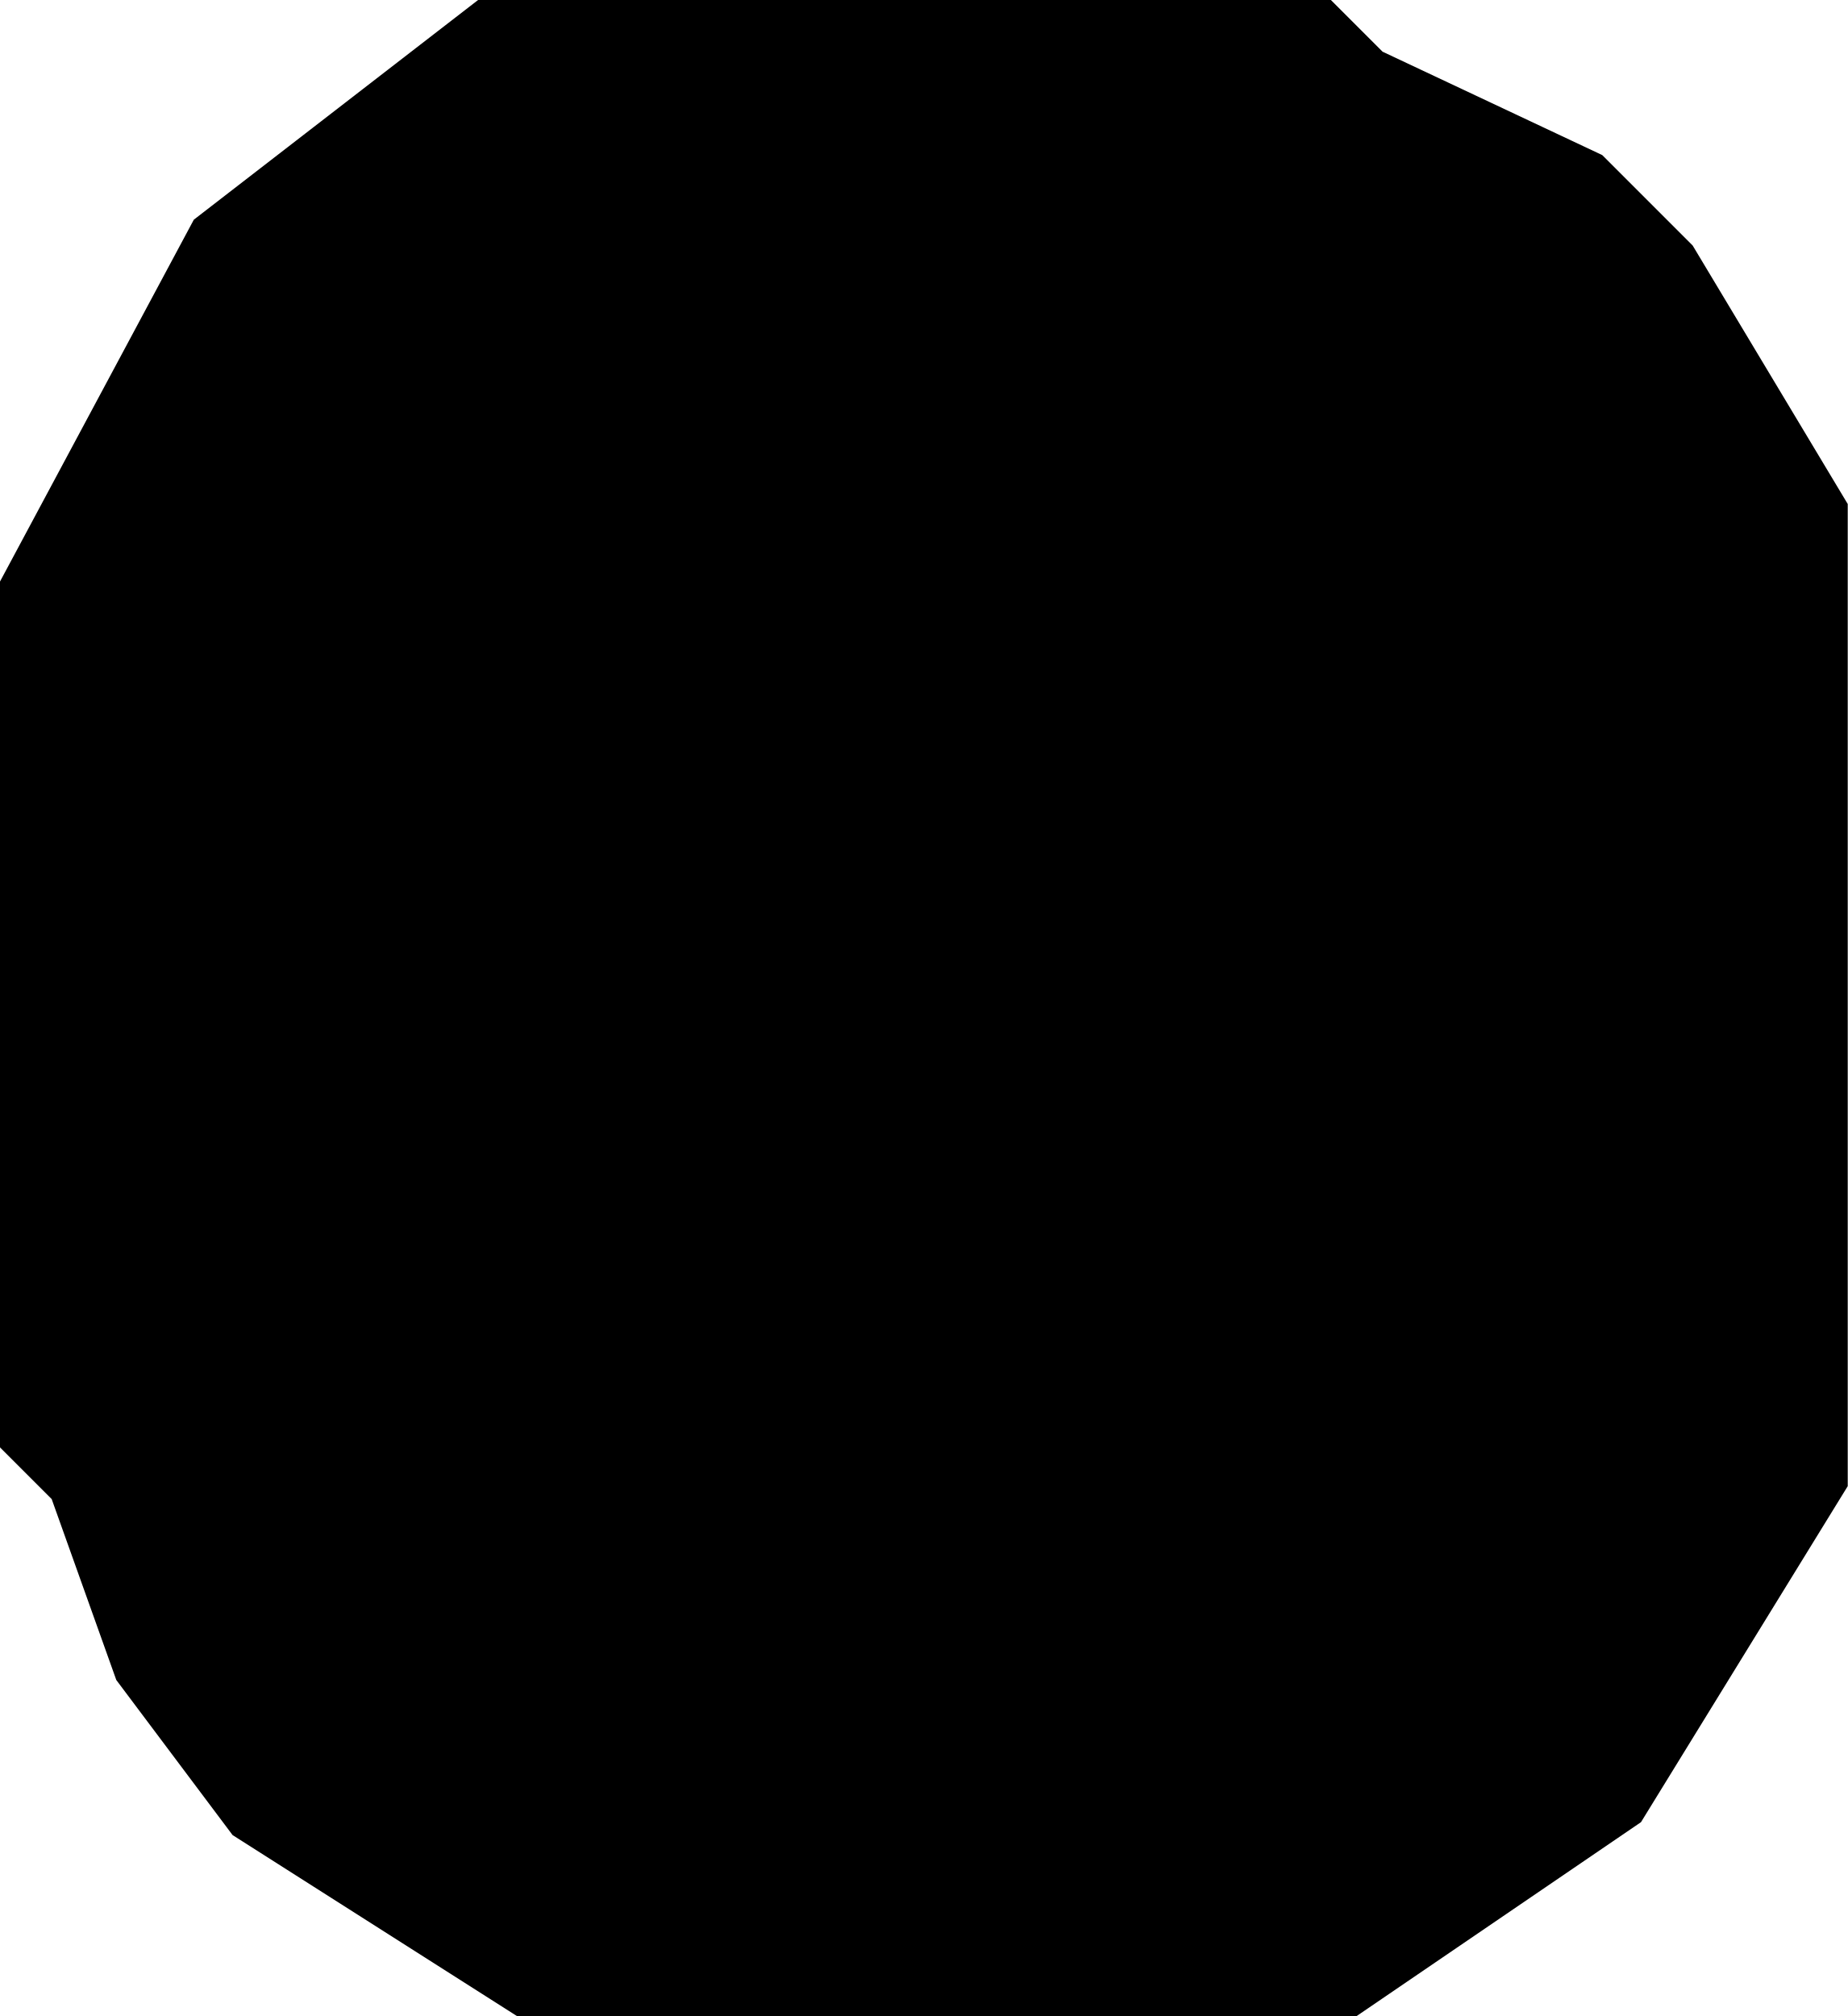
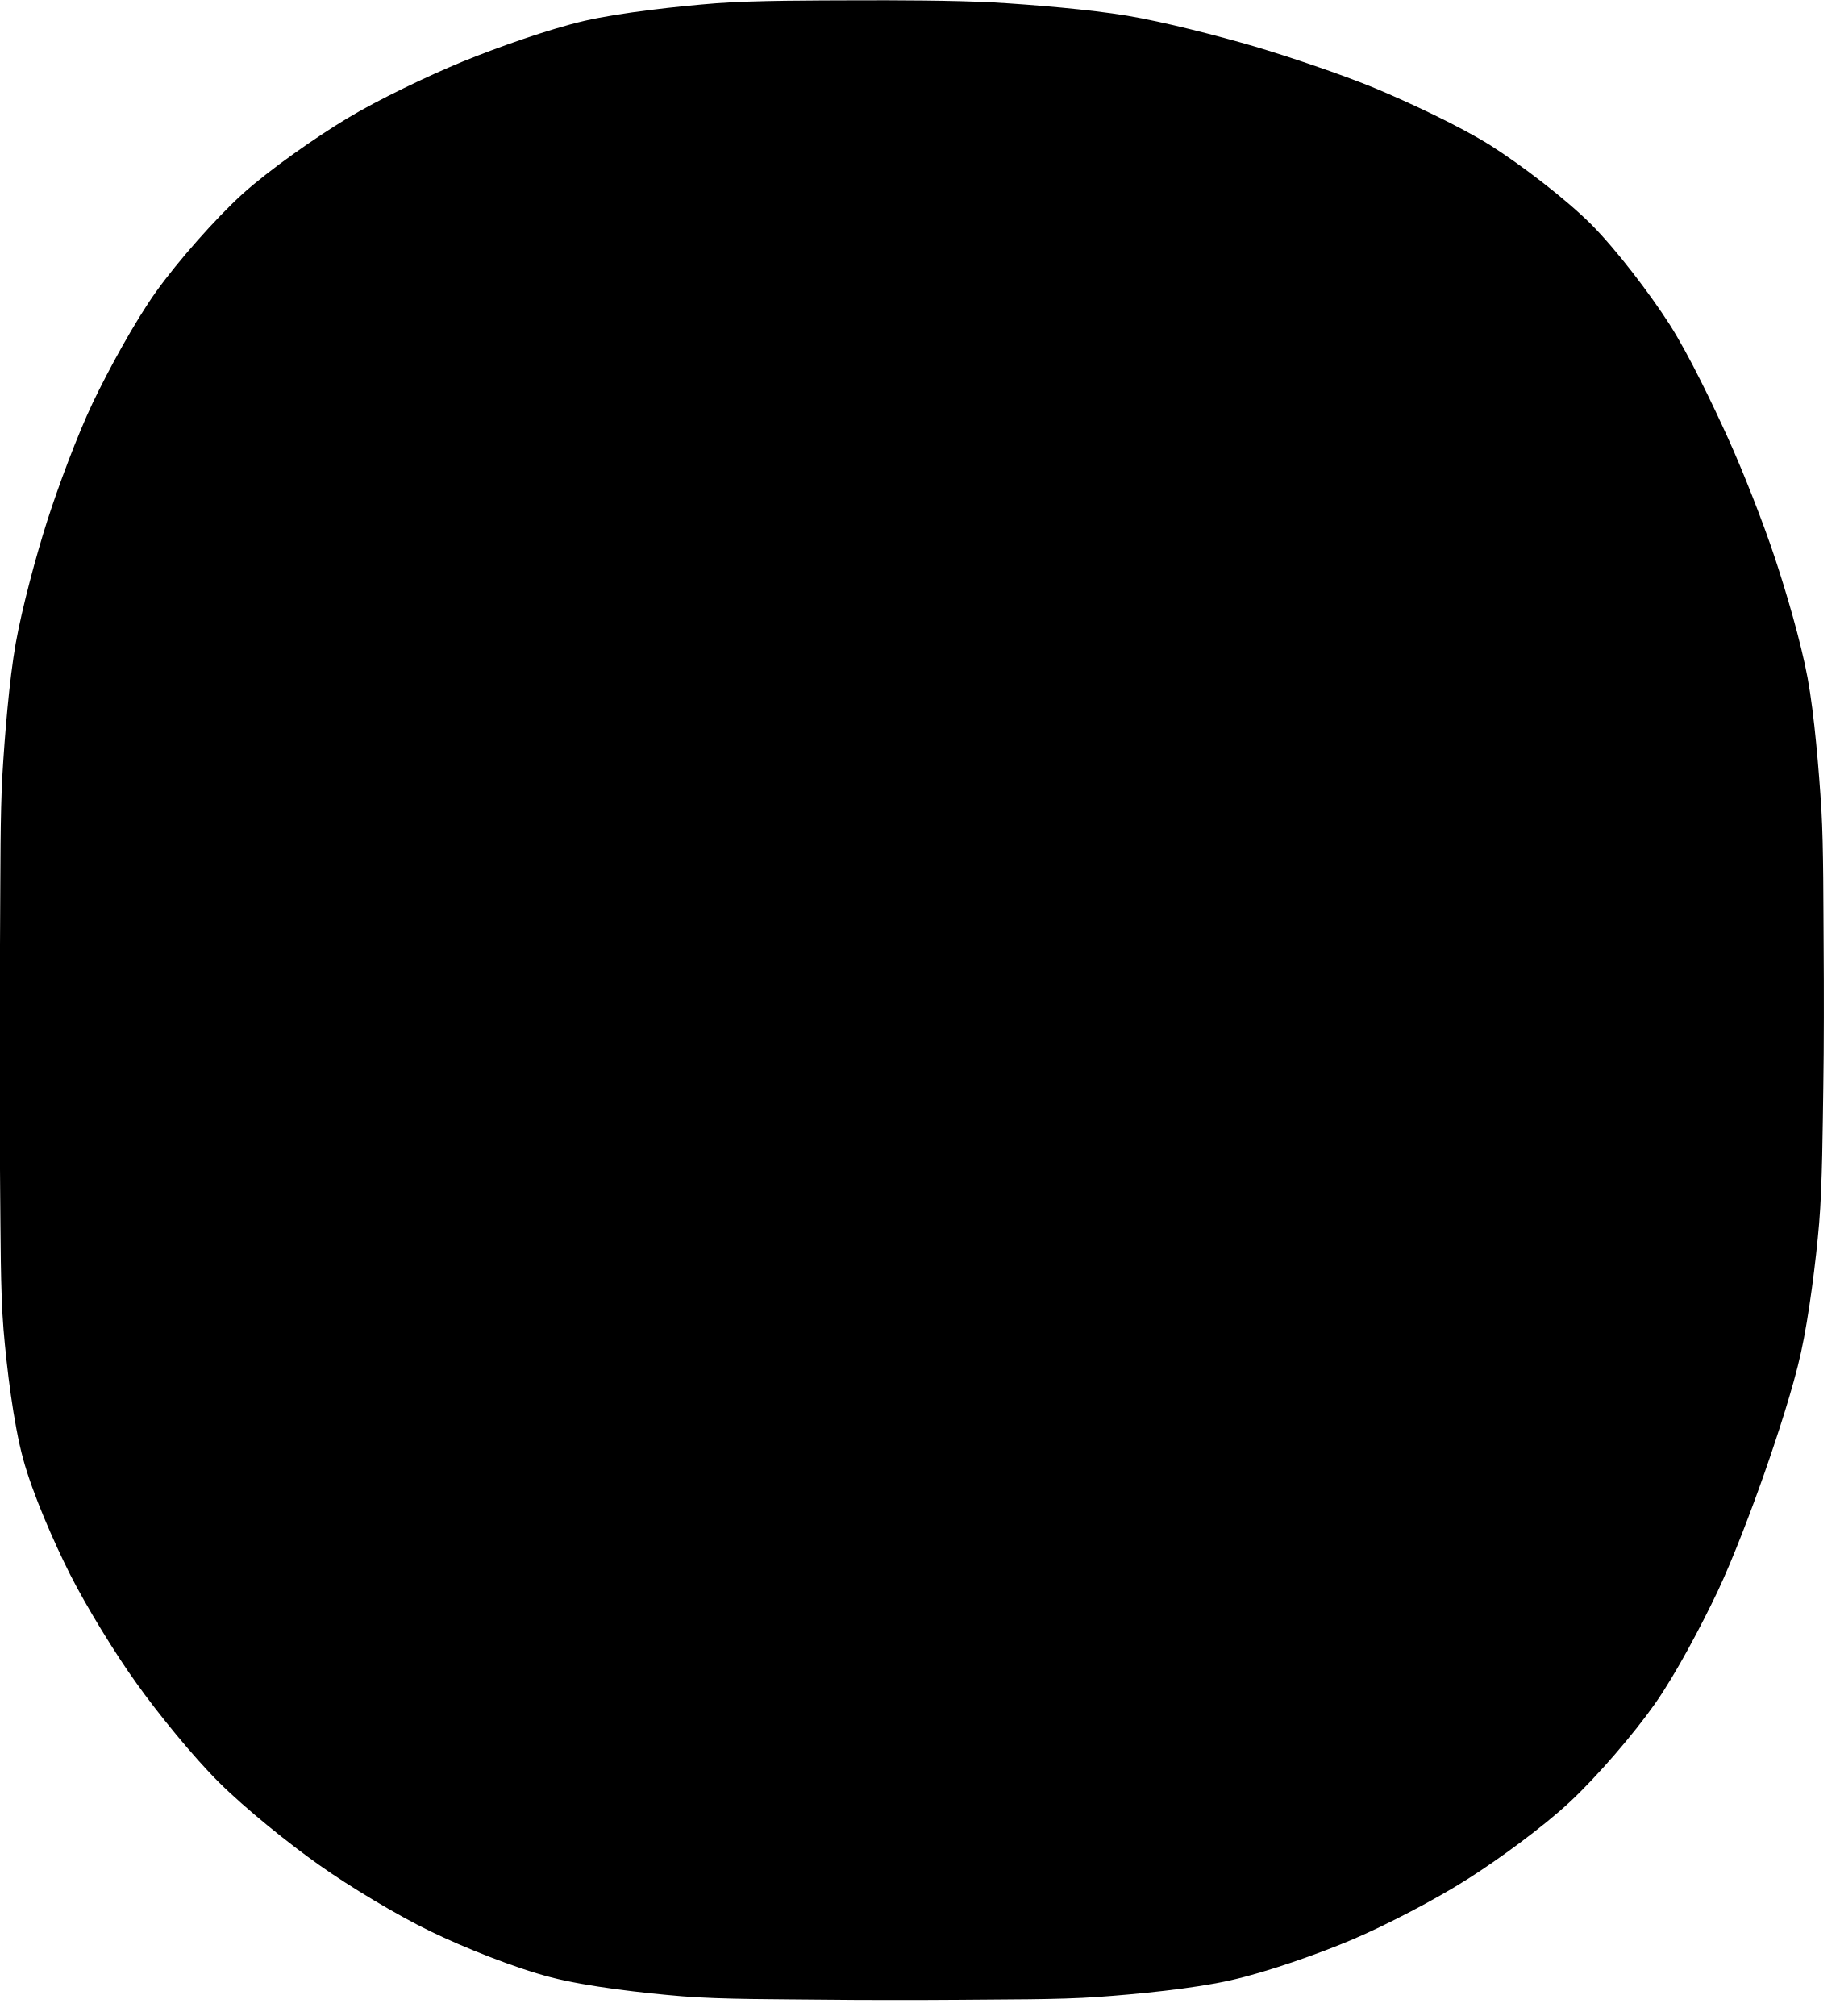
- <svg xmlns="http://www.w3.org/2000/svg" viewBox="0 0 143 156" role="img" aria-label="next track button silhouette">
-   <path fill="currentColor" d="M 37 0 L 15 17 L 0 45 L 0 112 L 4 116 L 9 130 L 18 142 L 40 156 L 105 156 L 127 141 L 143 115 L 143 39 L 131 19 L 124 12 L 107 4 L 103 0 Z" />
+ <svg xmlns="http://www.w3.org/2000/svg" viewBox="0 0 115 126" role="img" aria-label="next-track button silhouette">
+   <path fill="currentColor" d="M 36.54,1.30 C 34.26,1.83 31.02,2.99 28.89,3.86 C 26.76,4.74 23.65,6.22 21.68,7.41 C 19.71,8.60 16.86,10.59 15.15,12.13 C 13.45,13.68 11.12,16.33 9.78,18.20 C 8.44,20.07 6.78,23.12 5.80,25.17 C 4.82,27.23 3.64,30.41 2.95,32.56 C 2.26,34.72 1.39,37.94 0.98,40.22 C 0.58,42.49 0.29,46.03 0.15,48.44 C 0.01,50.86 0.03,54.59 0.01,57.07 C -0.01,59.56 -0.00,63.28 0.00,65.78 C 0.00,68.28 -0.02,72.01 0.01,74.49 C 0.04,76.97 0.02,80.70 0.22,83.09 C 0.42,85.48 0.84,88.96 1.44,91.16 C 2.03,93.35 3.37,96.39 4.38,98.40 C 5.40,100.41 7.19,103.34 8.53,105.20 C 9.86,107.07 12.06,109.78 13.70,111.41 C 15.34,113.04 18.07,115.24 19.96,116.57 C 21.85,117.91 24.84,119.71 26.91,120.71 C 28.99,121.72 32.18,123.00 34.43,123.58 C 36.69,124.17 40.24,124.57 42.66,124.77 C 45.07,124.97 48.80,124.95 51.28,124.98 C 53.76,125.01 57.50,125.01 59.98,124.99 C 62.47,124.96 66.20,124.99 68.62,124.81 C 71.05,124.64 74.62,124.29 76.91,123.77 C 79.19,123.26 82.44,122.11 84.56,121.21 C 86.67,120.31 89.74,118.71 91.69,117.47 C 93.64,116.24 96.46,114.18 98.15,112.60 C 99.83,111.03 102.13,108.36 103.45,106.48 C 104.77,104.60 106.38,101.53 107.36,99.47 C 108.34,97.40 109.54,94.21 110.29,92.07 C 111.04,89.93 112.09,86.75 112.58,84.51 C 113.07,82.27 113.51,78.83 113.71,76.45 C 113.91,74.07 113.93,70.38 113.97,67.91 C 114.01,65.44 114.01,61.71 113.99,59.22 C 113.97,56.74 113.99,53.01 113.85,50.60 C 113.70,48.18 113.41,44.65 112.99,42.38 C 112.57,40.11 111.63,36.92 110.91,34.77 C 110.20,32.63 108.96,29.48 108.02,27.40 C 107.08,25.33 105.59,22.21 104.37,20.29 C 103.14,18.37 101.05,15.62 99.45,14.01 C 97.84,12.41 95.09,10.31 93.17,9.09 C 91.24,7.88 88.11,6.42 85.99,5.53 C 83.86,4.65 80.60,3.55 78.37,2.89 C 76.14,2.24 72.78,1.37 70.45,0.98 C 68.11,0.59 64.52,0.29 62.08,0.15 C 59.64,0.02 55.91,0.01 53.43,0.02 C 50.95,0.03 47.22,0.02 44.80,0.20 C 42.38,0.39 38.82,0.78 36.54,1.30 Z" />
</svg>
